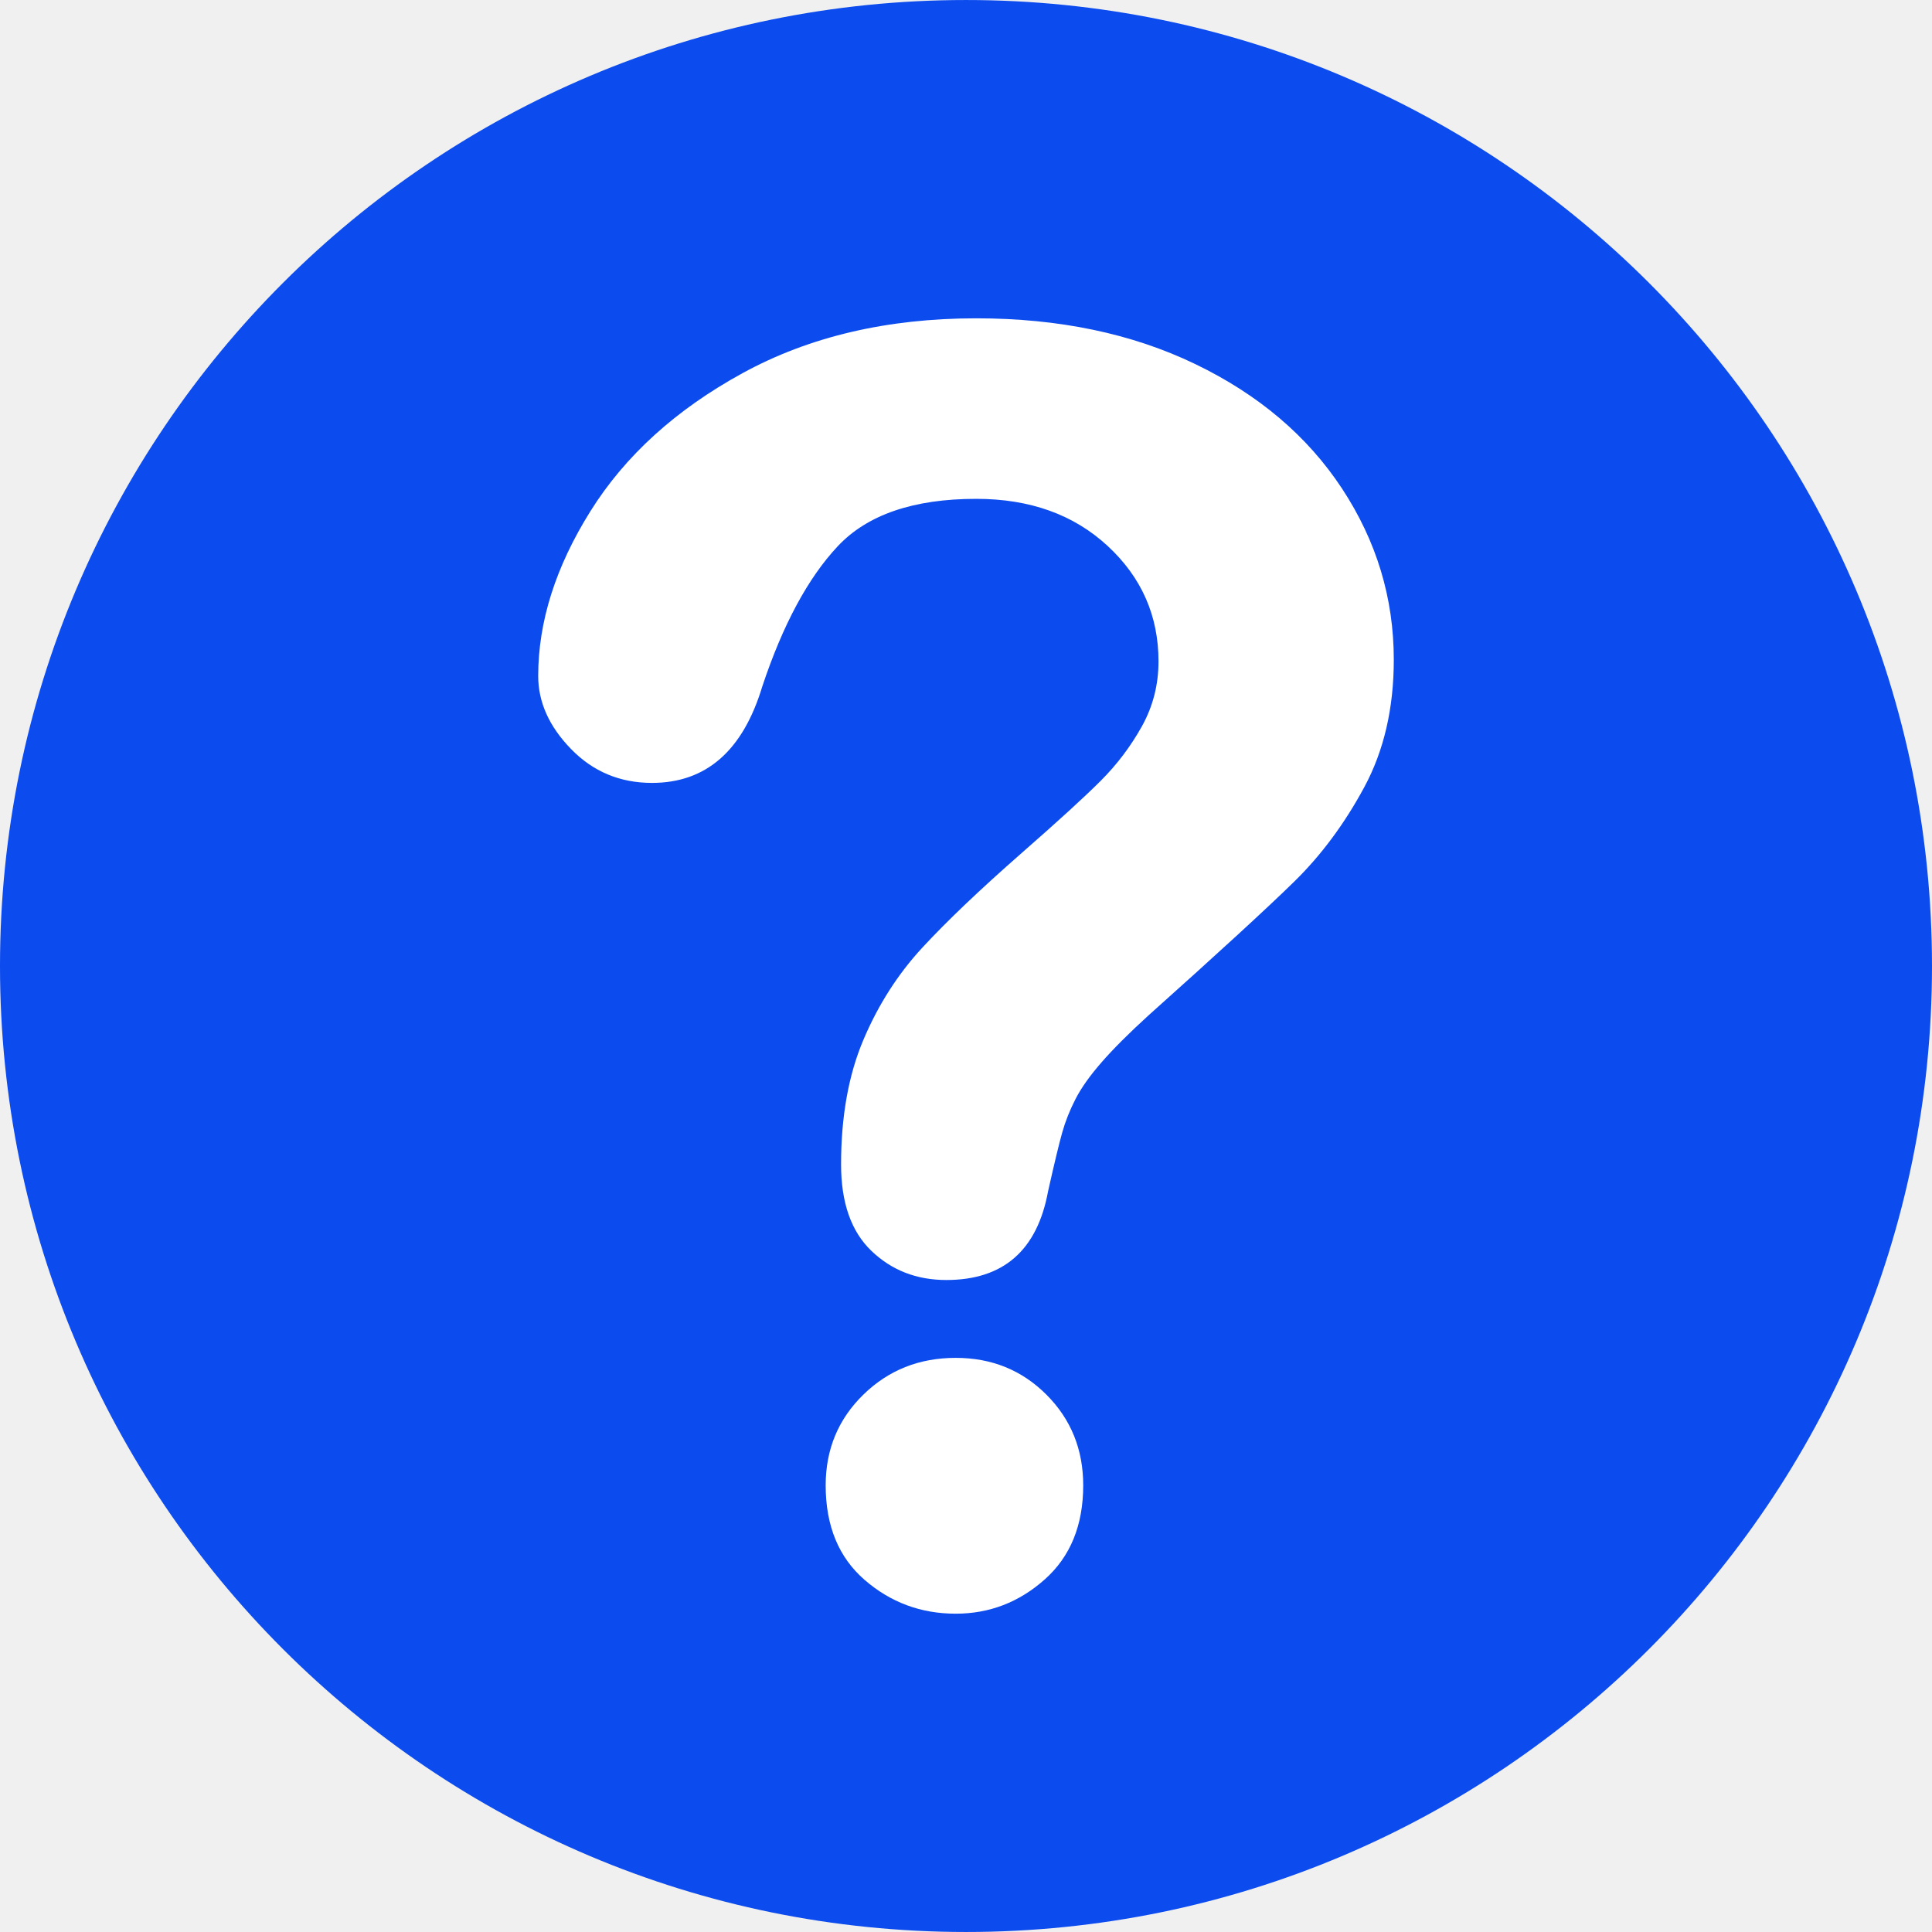
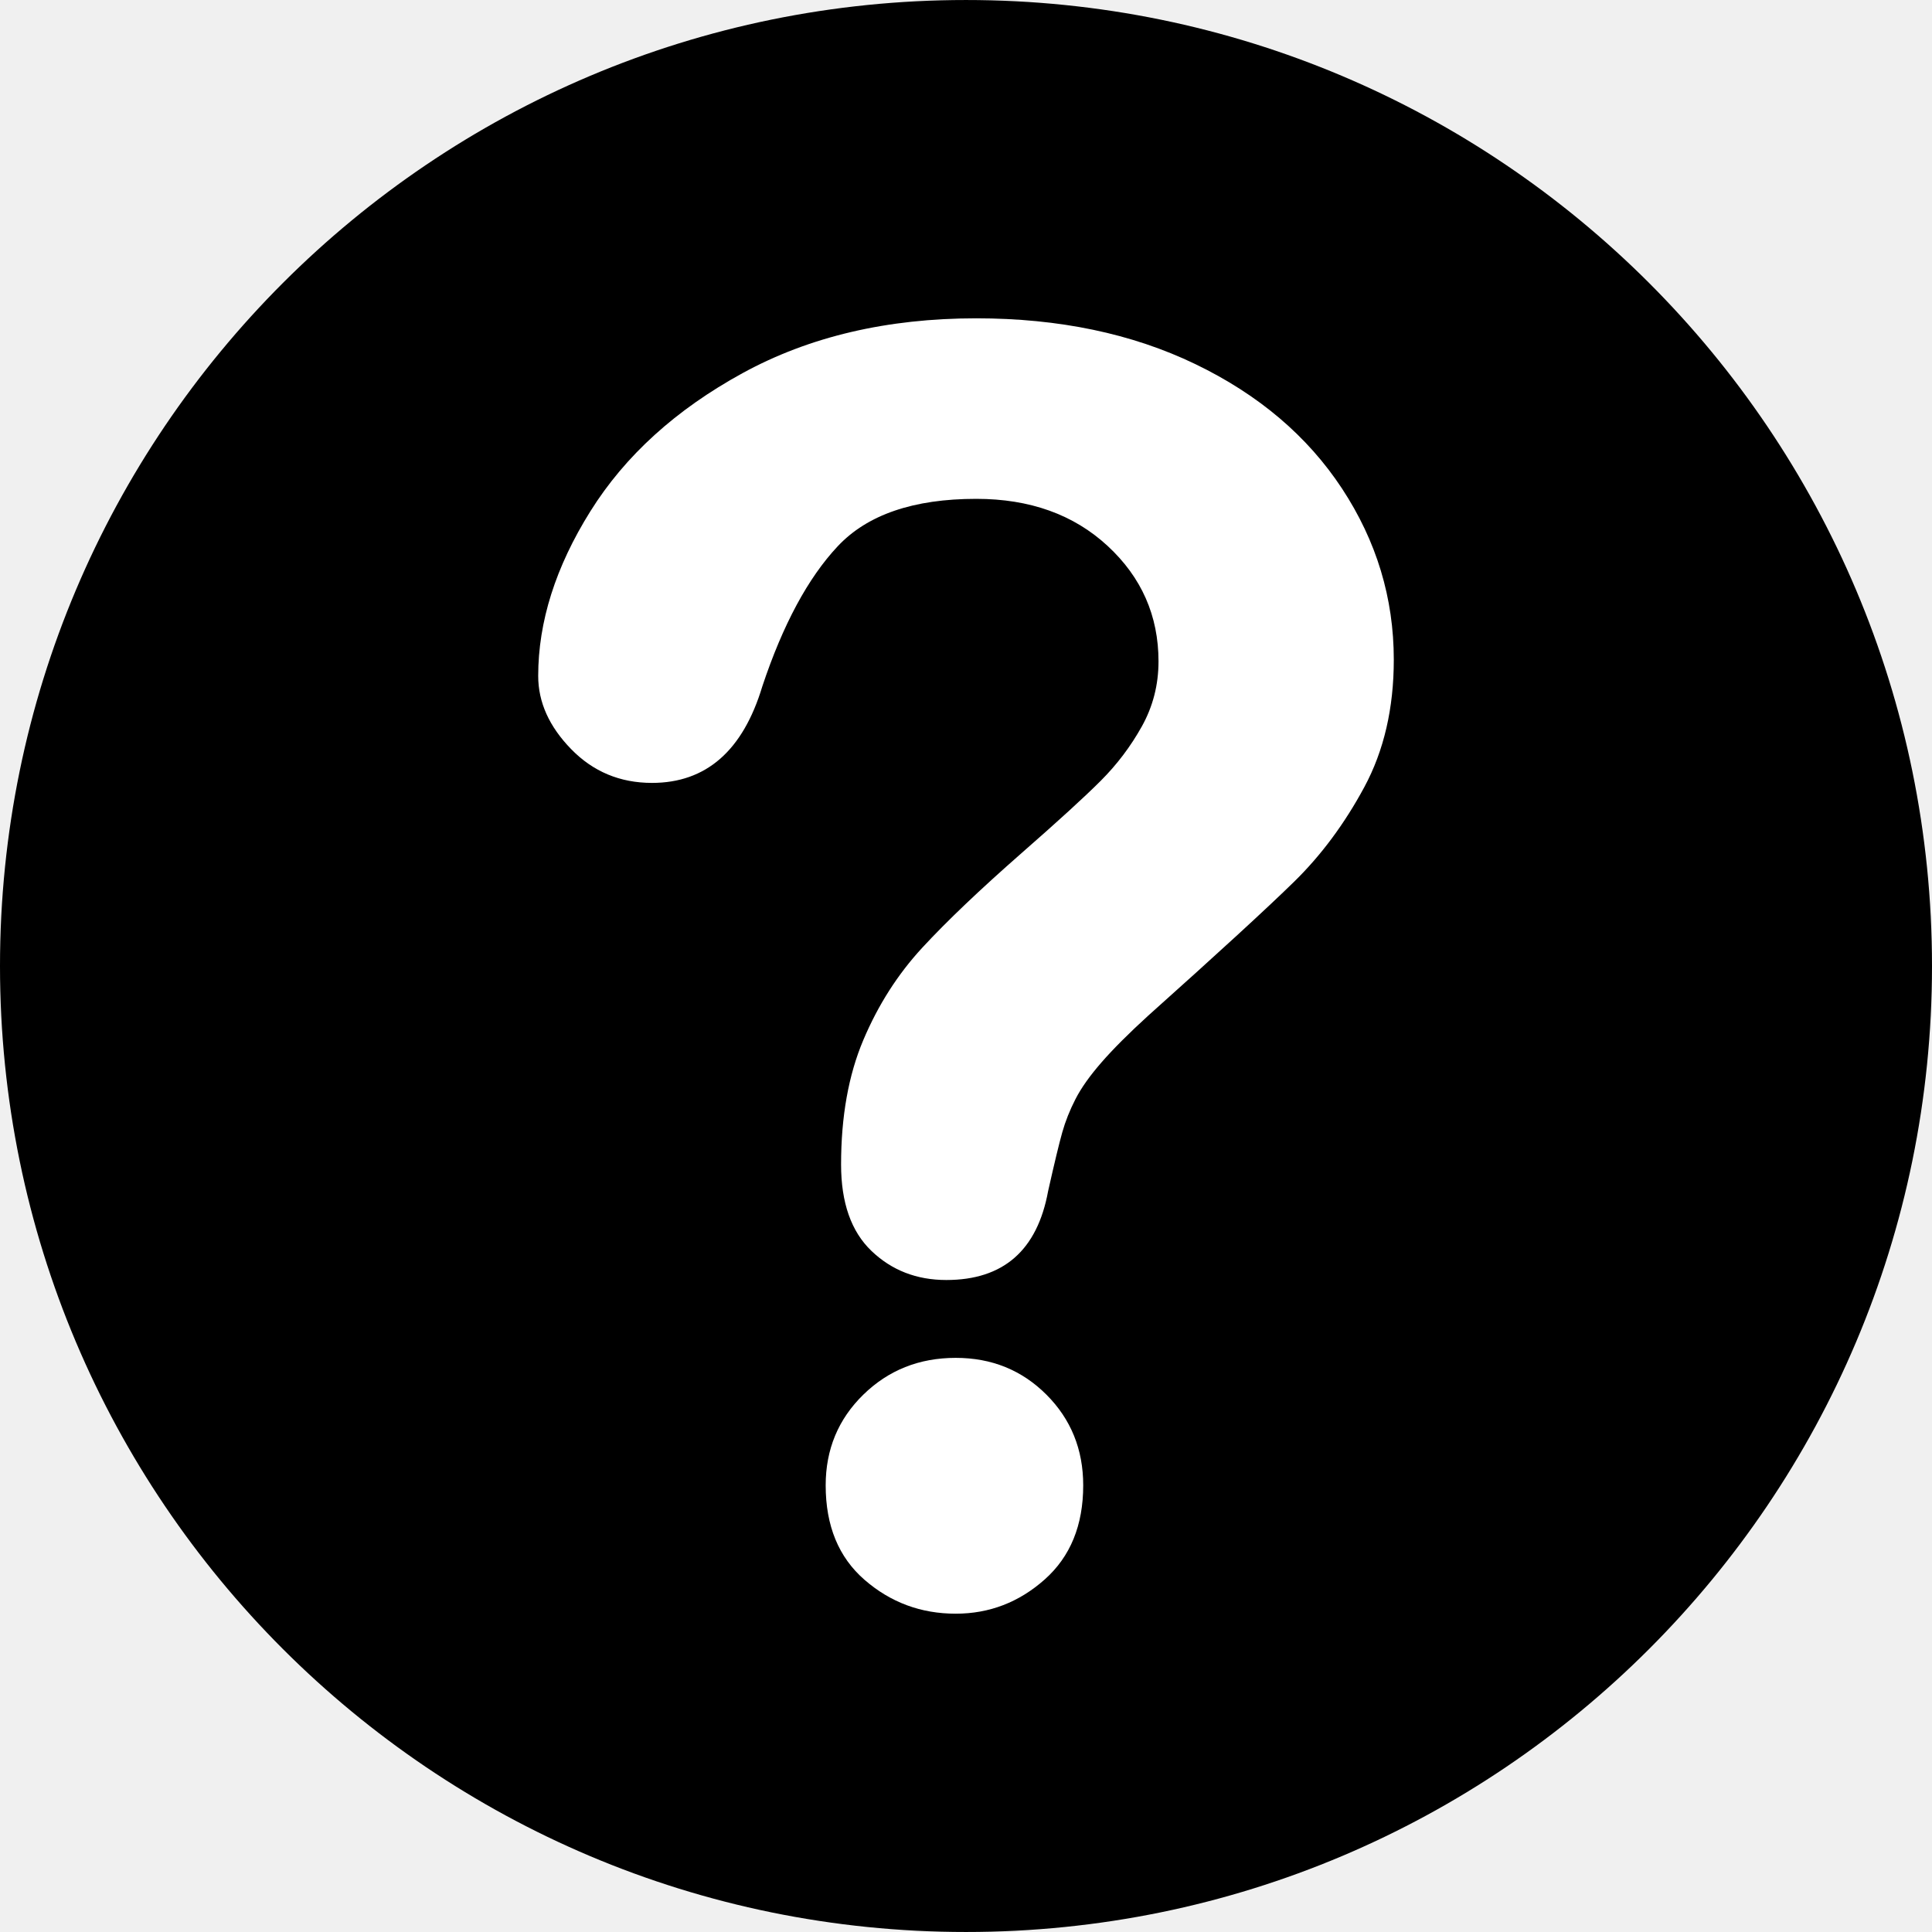
<svg xmlns="http://www.w3.org/2000/svg" version="1.1" id="Layer_1" x="0px" y="0px" viewBox="0 0 496.158 496.158" style="enable-background:new 0 0 496.158 496.158;" xml:space="preserve">
-   <path style="fill:#0c4bee;" d="M496.158,248.085c0-137.022-111.069-248.082-248.075-248.082C111.07,0.003,0,111.063,0,248.085 c0,137.001,111.07,248.07,248.083,248.07C385.089,496.155,496.158,385.086,496.158,248.085z" />
+   <path style="fill:currentColor" d="M496.158,248.085c0-137.022-111.069-248.082-248.075-248.082C111.07,0.003,0,111.063,0,248.085 c0,137.001,111.07,248.07,248.083,248.07C385.089,496.155,496.158,385.086,496.158,248.085z" />
  <path style="fill:#FFFFFF;" d="M138.216,173.592c0-13.915,4.467-28.015,13.403-42.297c8.933-14.282,21.973-26.11,39.111-35.486 c17.139-9.373,37.134-14.062,59.985-14.062c21.238,0,39.99,3.921,56.25,11.755c16.26,7.838,28.818,18.495,37.683,31.97 c8.861,13.479,13.293,28.125,13.293,43.945c0,12.452-2.527,23.367-7.581,32.739c-5.054,9.376-11.062,17.469-18.018,24.279 c-6.959,6.812-19.446,18.275-37.463,34.388c-4.981,4.542-8.975,8.535-11.975,11.976c-3.004,3.443-5.239,6.592-6.702,9.447 c-1.466,2.857-2.603,5.713-3.406,8.57c-0.807,2.855-2.015,7.875-3.625,15.051c-2.784,15.236-11.501,22.852-26.147,22.852 c-7.618,0-14.028-2.489-19.226-7.471c-5.201-4.979-7.8-12.377-7.8-22.192c0-12.305,1.902-22.962,5.713-31.97 c3.808-9.01,8.861-16.92,15.161-23.73c6.296-6.812,14.794-14.904,25.488-24.28c9.373-8.202,16.15-14.392,20.325-18.567 c4.175-4.175,7.69-8.823,10.547-13.953c2.856-5.126,4.285-10.691,4.285-16.699c0-11.718-4.36-21.605-13.074-29.663 c-8.717-8.054-19.961-12.085-33.728-12.085c-16.116,0-27.981,4.065-35.596,12.195c-7.618,8.13-14.062,20.105-19.336,35.925 c-4.981,16.555-14.43,24.829-28.345,24.829c-8.206,0-15.127-2.891-20.764-8.679C141.035,186.593,138.216,180.331,138.216,173.592z M245.442,414.412c-8.937,0-16.737-2.895-23.401-8.68c-6.667-5.784-9.998-13.877-9.998-24.279c0-9.229,3.22-16.991,9.668-23.291 c6.444-6.297,14.354-9.448,23.73-9.448c9.229,0,16.991,3.151,23.291,9.448c6.296,6.3,9.448,14.062,9.448,23.291 c0,10.255-3.296,18.312-9.888,24.17C261.7,411.481,254.084,414.412,245.442,414.412z" />
</svg>
